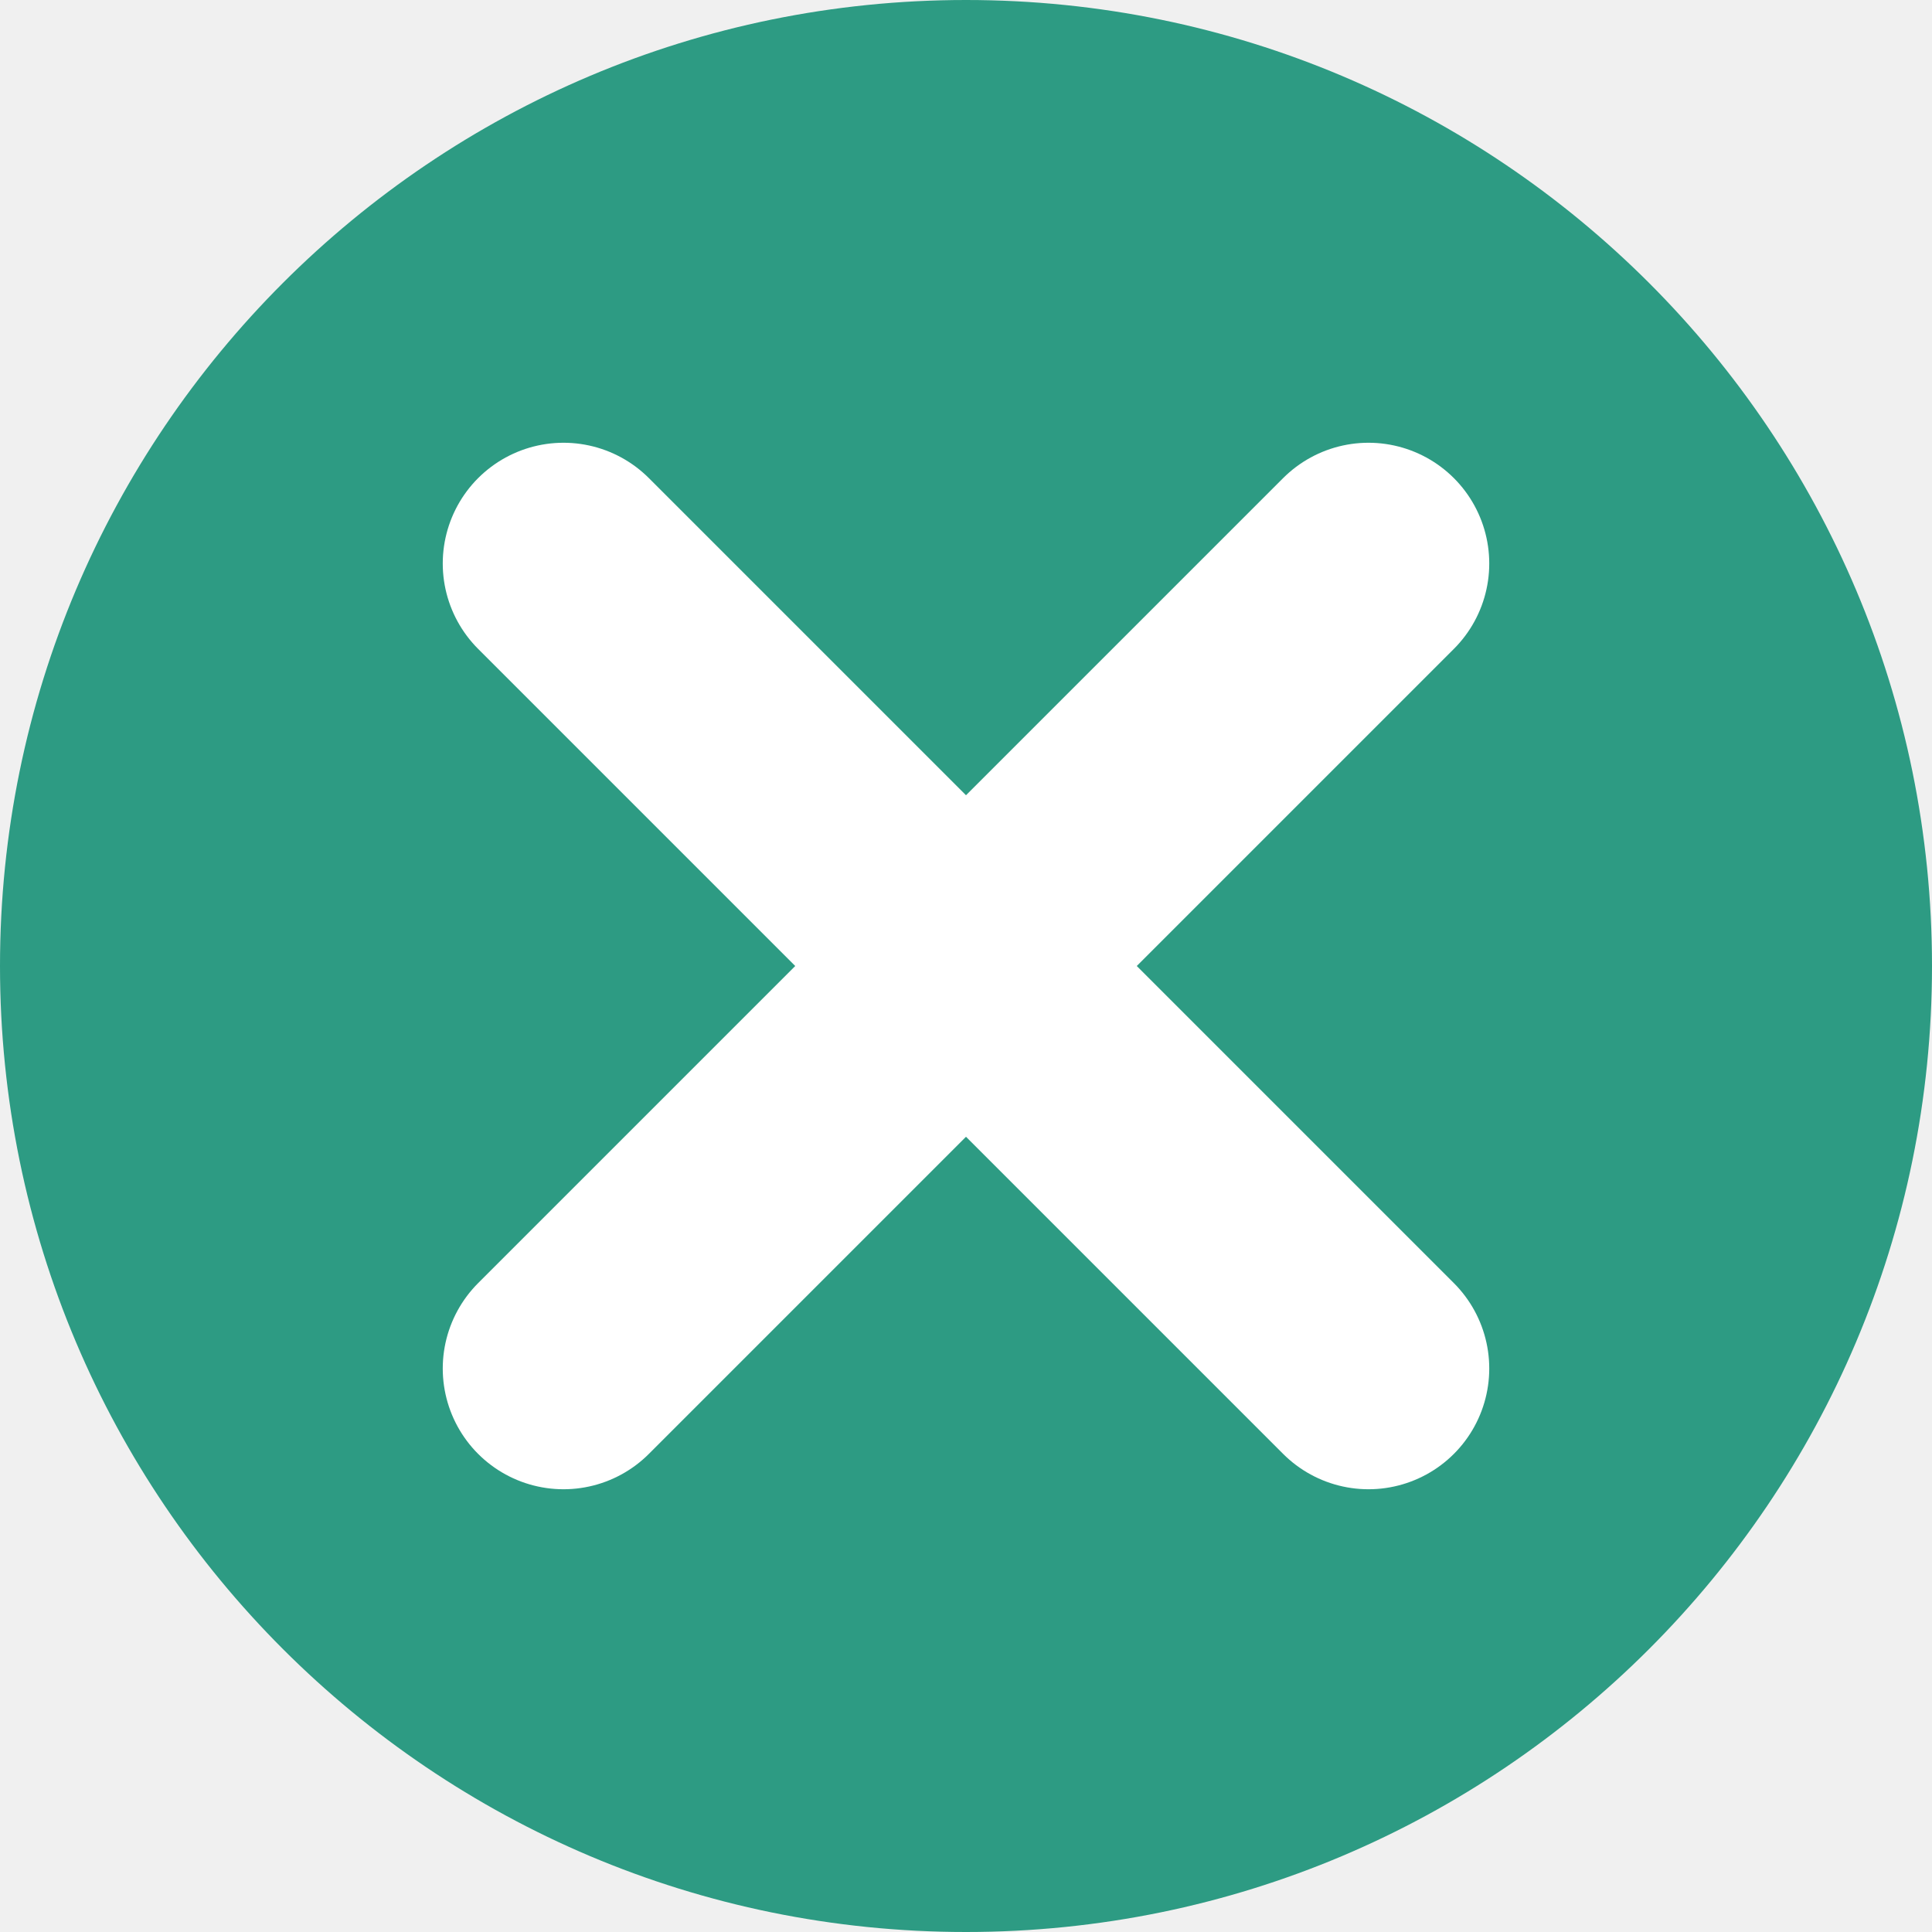
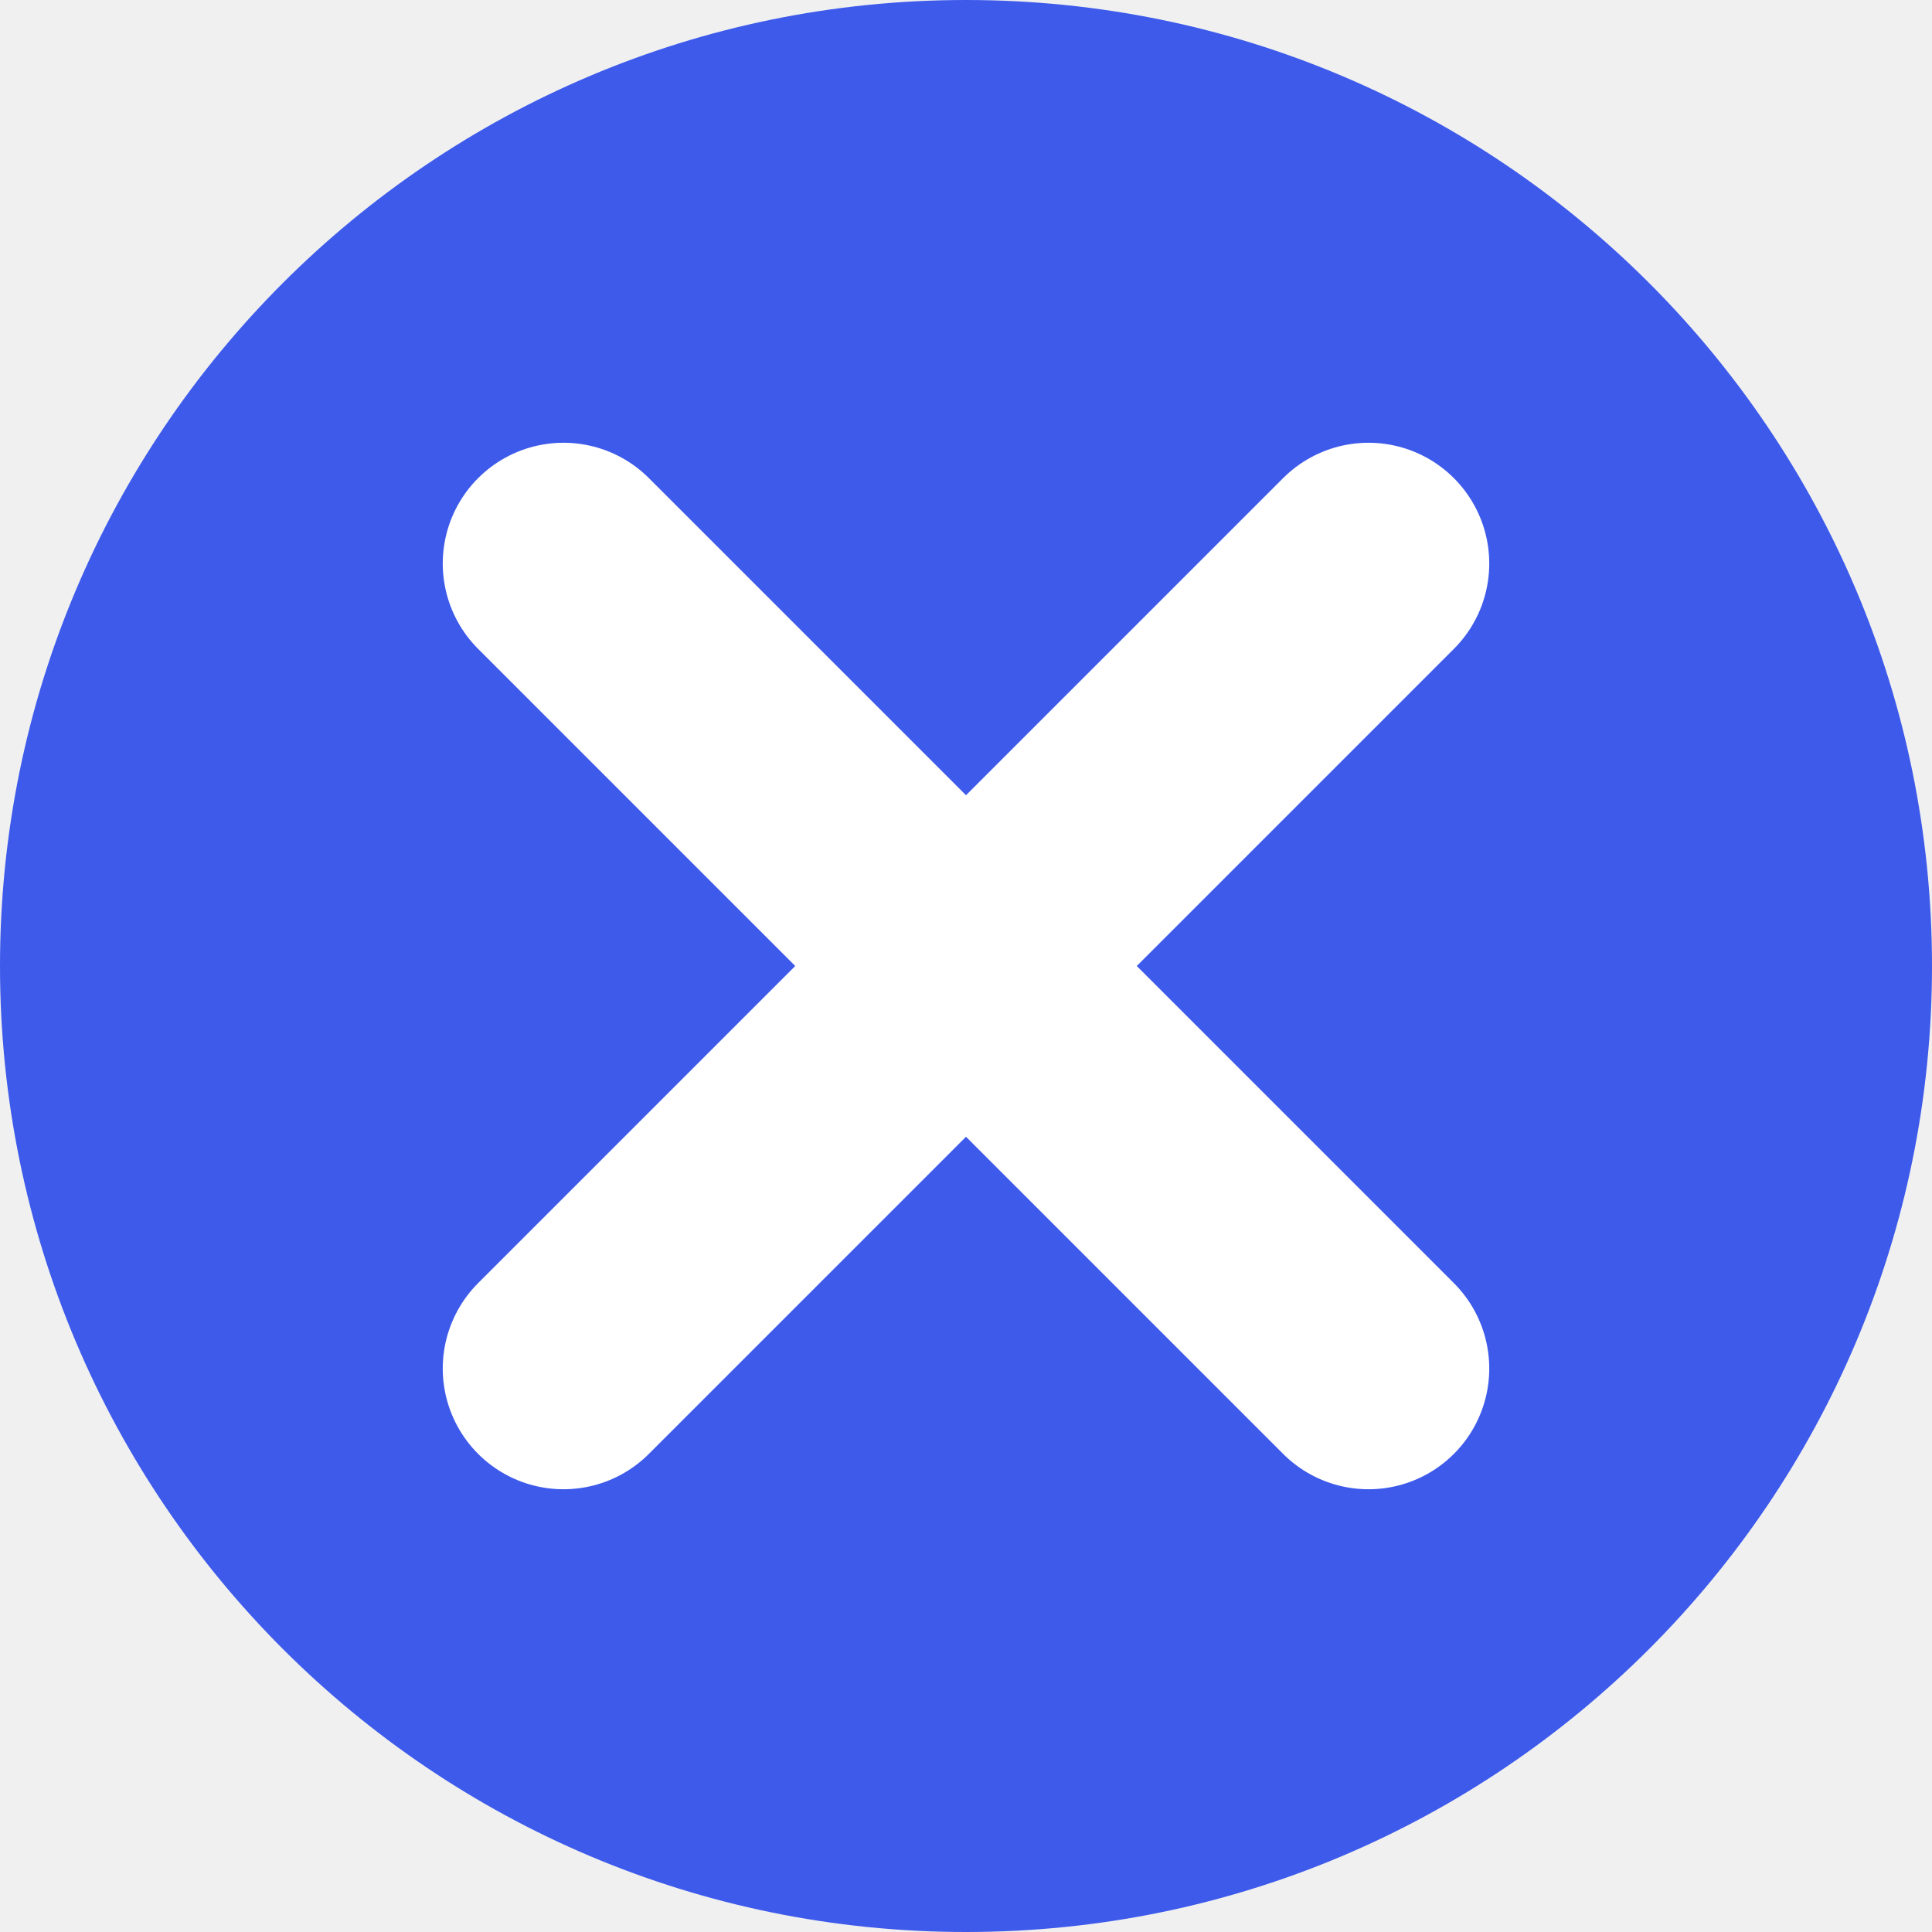
<svg xmlns="http://www.w3.org/2000/svg" width="12" height="12" viewBox="0 0 12 12" fill="none">
-   <rect width="12" height="12" rx="6" fill="#2D9B83" />
+   <rect width="12" height="12" rx="6" fill="#3D5AEB" />
  <path d="M3.5 3.5L8.5 8.5M8.5 3.5L3.5 8.5" stroke="white" stroke-width="1.5" stroke-linecap="round" stroke-linejoin="round" />
</svg>
